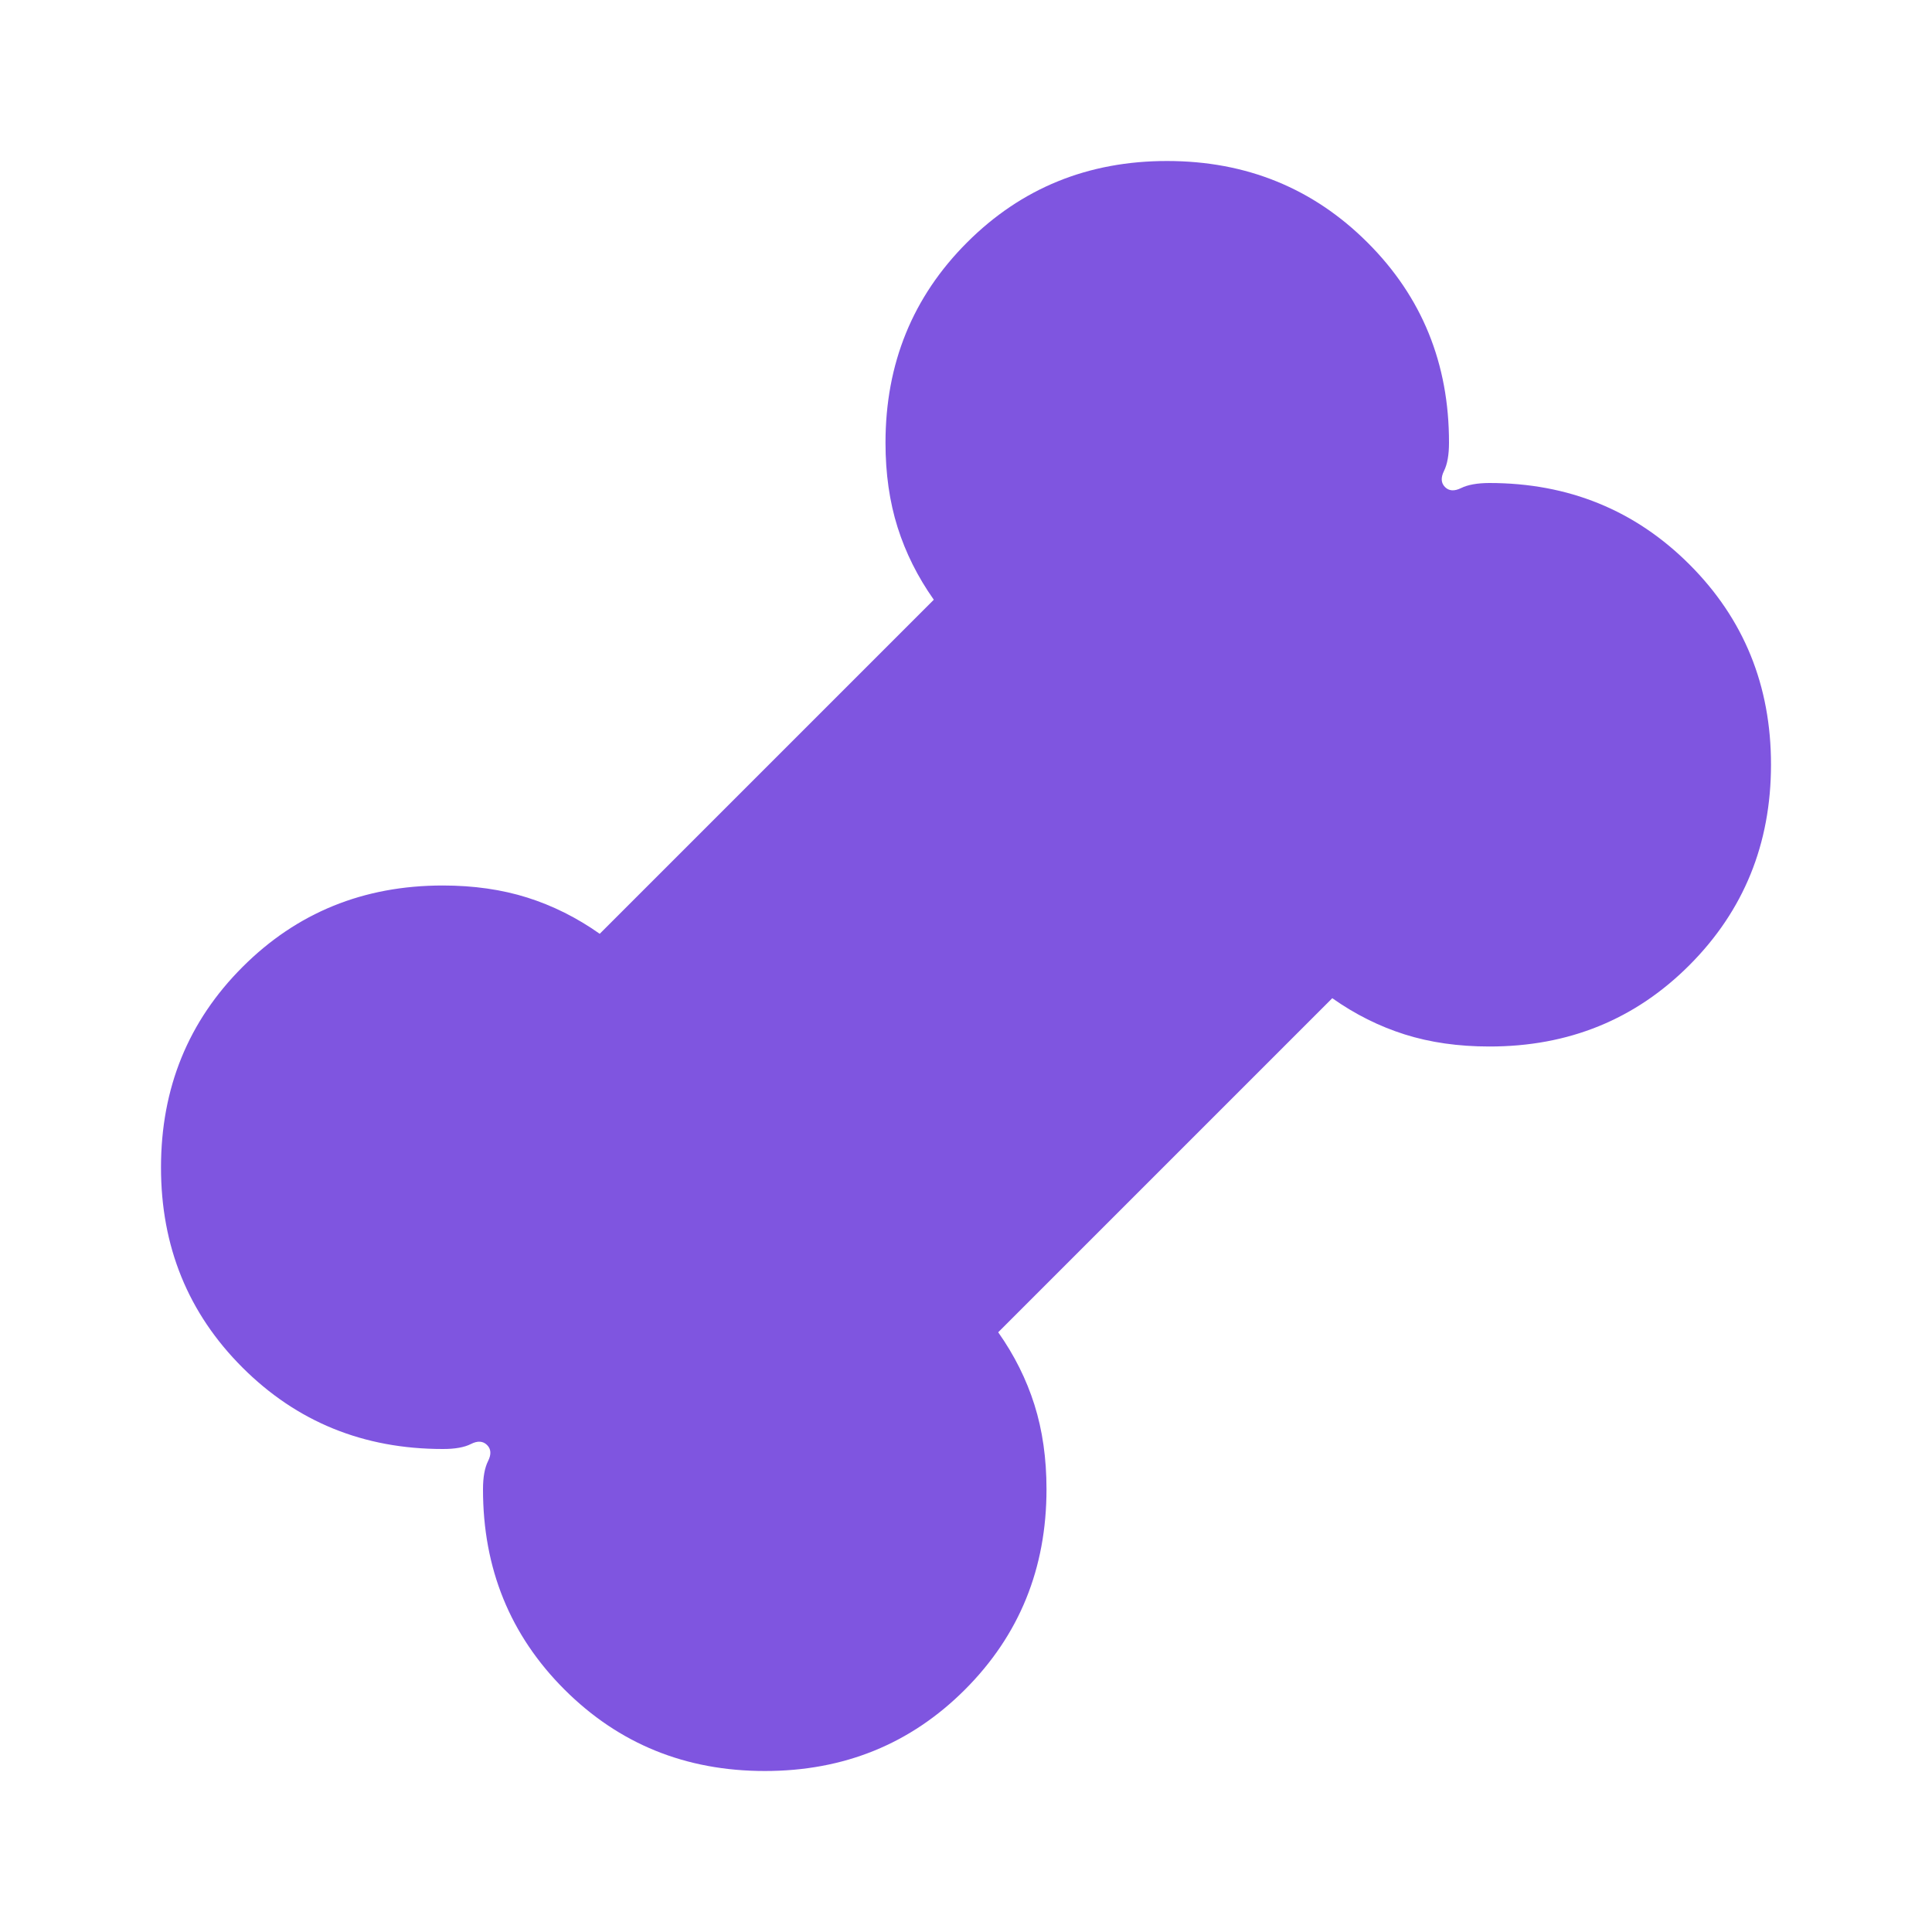
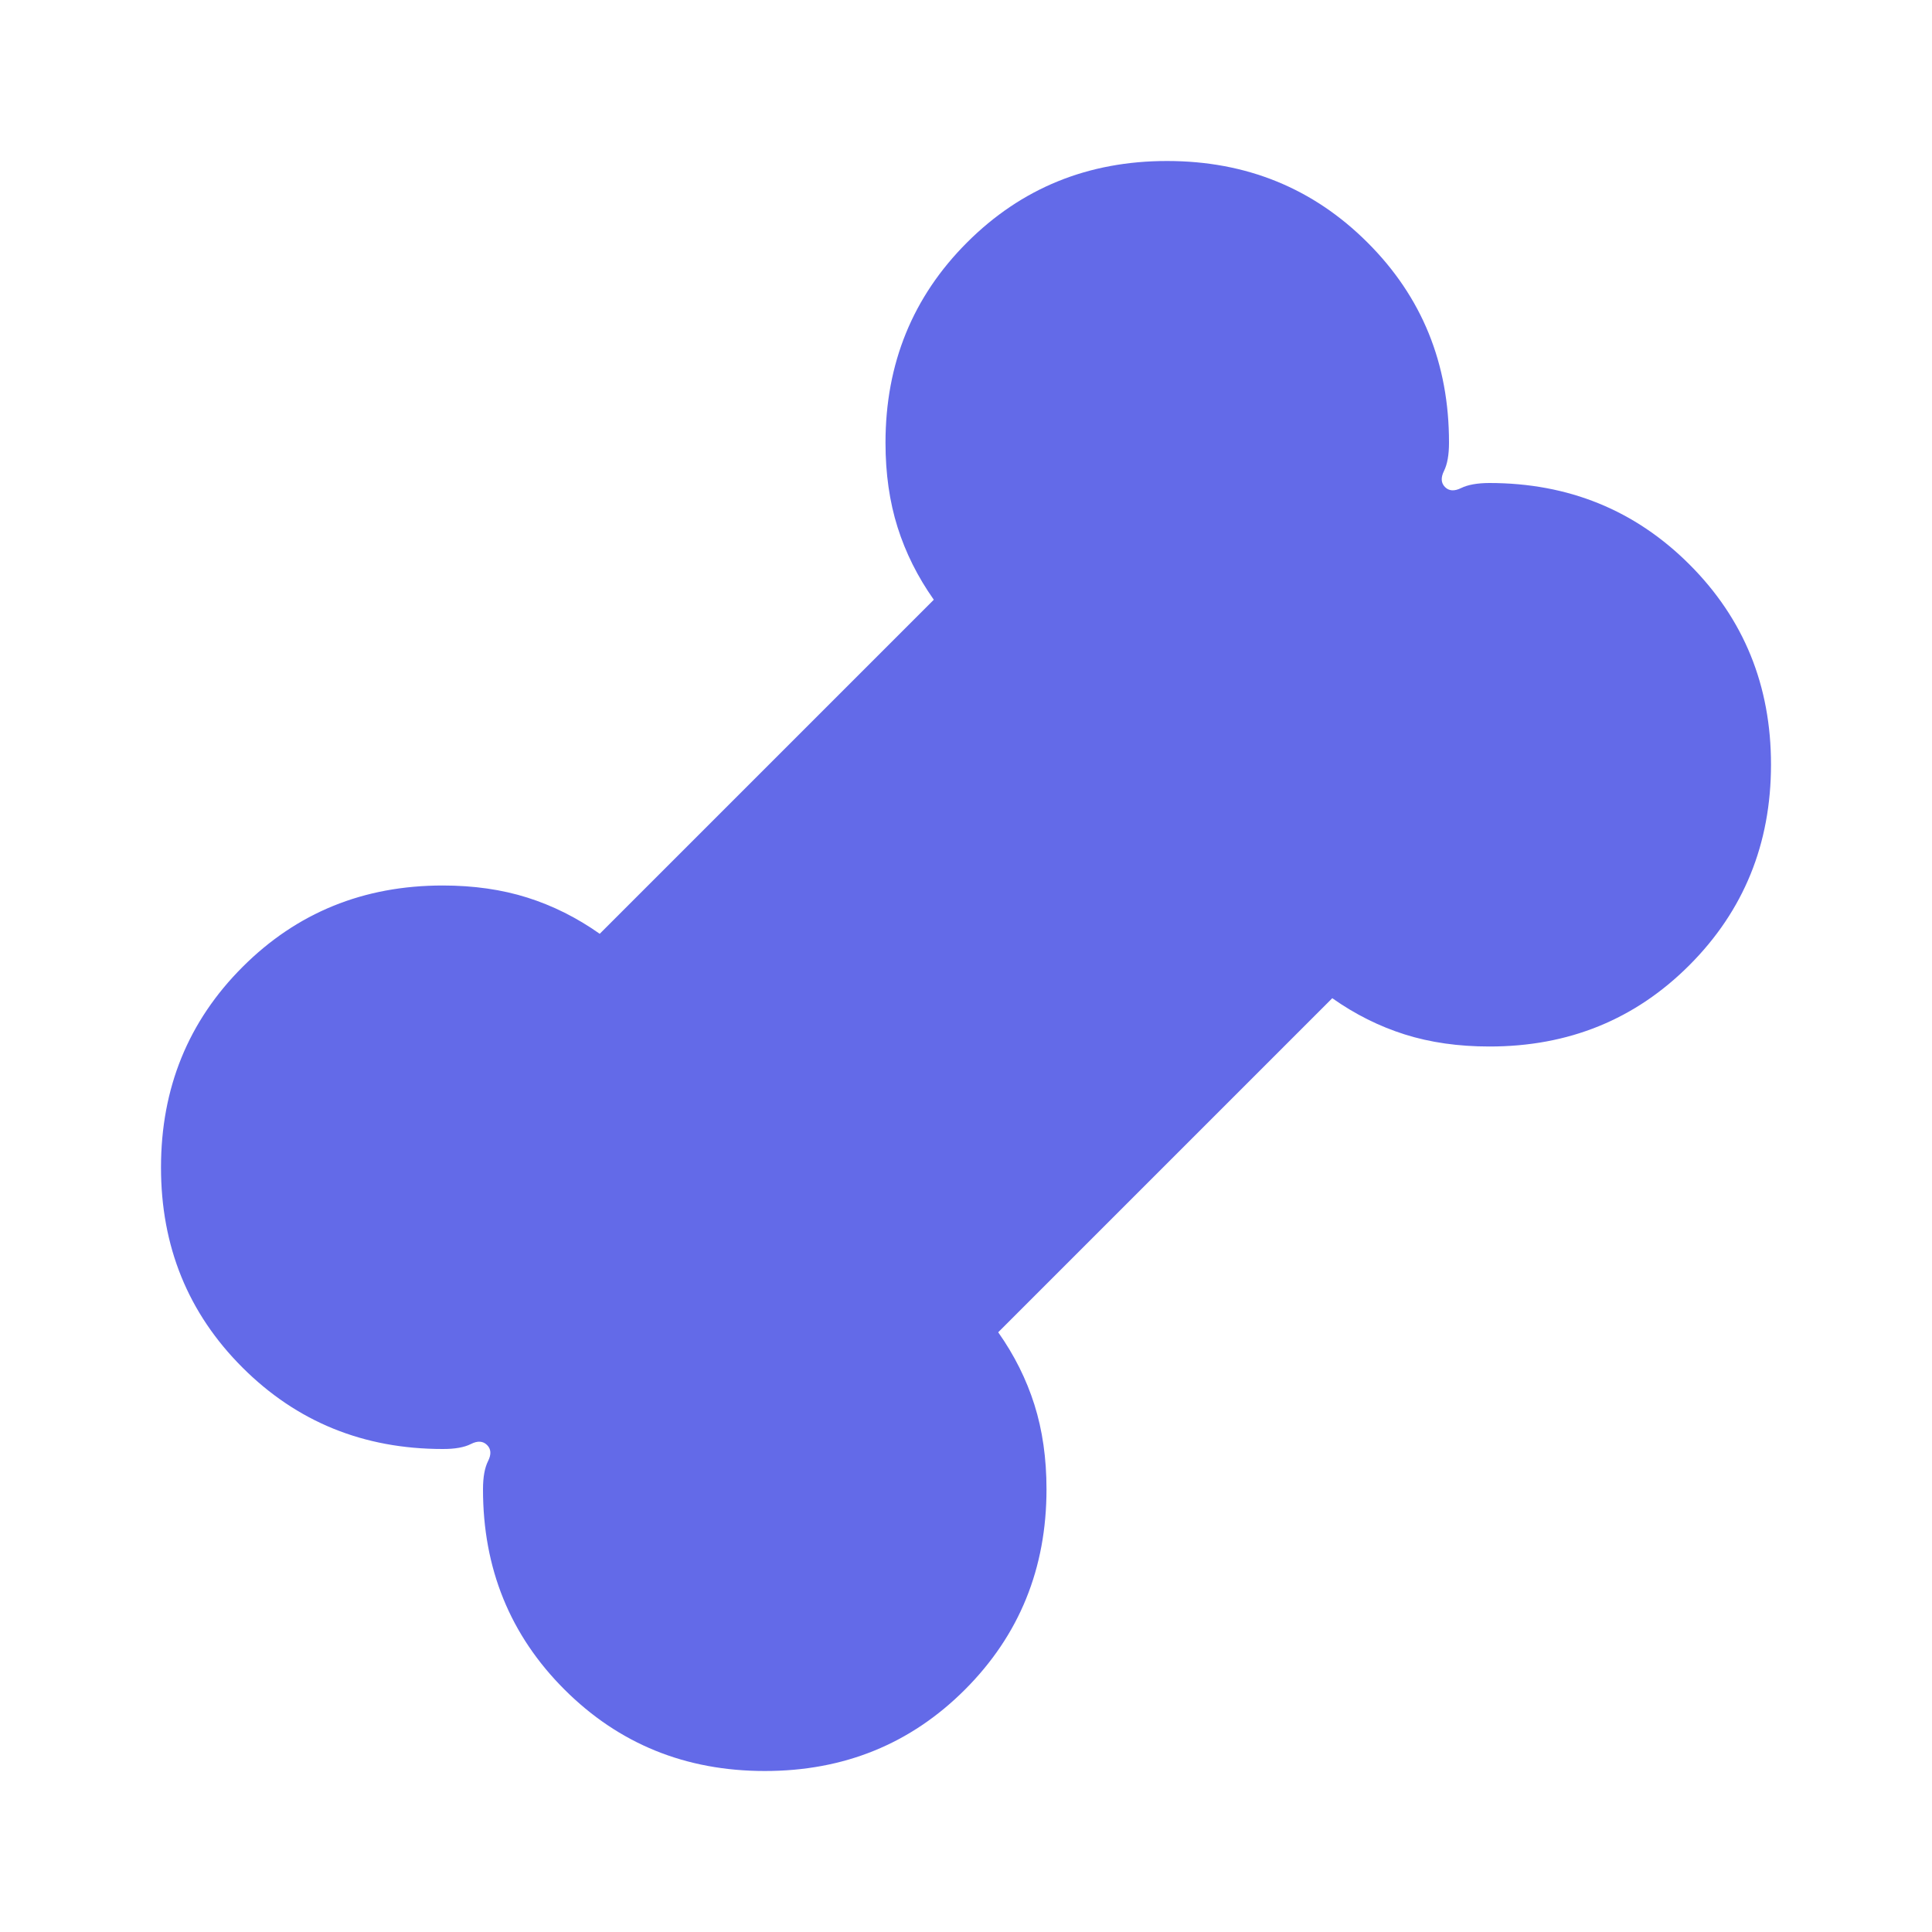
<svg xmlns="http://www.w3.org/2000/svg" width="24" height="24" viewBox="0 0 24 24">
-   <path fill="#7f55e0" d="M9.5 22q-1.475 0-2.488-1.012T6 18.5q0-.225.063-.35t-.013-.2t-.2-.012T5.5 18q-1.475 0-2.488-1.012T2 14.5t1.013-2.488T5.5 11q.575 0 1.05.15t.9.45l4.15-4.15q-.3-.425-.45-.9T11 5.5q0-1.475 1.013-2.488T14.5 2t2.488 1.013T18 5.5q0 .225-.062.35t.012.2t.2.013T18.5 6q1.475 0 2.488 1.013T22 9.5t-1.012 2.488T18.5 13q-.575 0-1.05-.15t-.9-.45l-4.15 4.15q.3.425.45.9T13 18.5q0 1.475-1.012 2.488T9.5 22" />
+   <path fill="#636ae8" d="M9.5 22q-1.475 0-2.488-1.012T6 18.5q0-.225.063-.35t-.013-.2t-.2-.012T5.5 18q-1.475 0-2.488-1.012T2 14.5t1.013-2.488T5.5 11q.575 0 1.05.15t.9.45l4.15-4.15q-.3-.425-.45-.9T11 5.5q0-1.475 1.013-2.488T14.5 2t2.488 1.013T18 5.5q0 .225-.062.35t.012.2t.2.013T18.5 6q1.475 0 2.488 1.013T22 9.5t-1.012 2.488T18.5 13q-.575 0-1.05-.15t-.9-.45l-4.15 4.15q.3.425.45.9T13 18.5q0 1.475-1.012 2.488T9.5 22" />
</svg>
